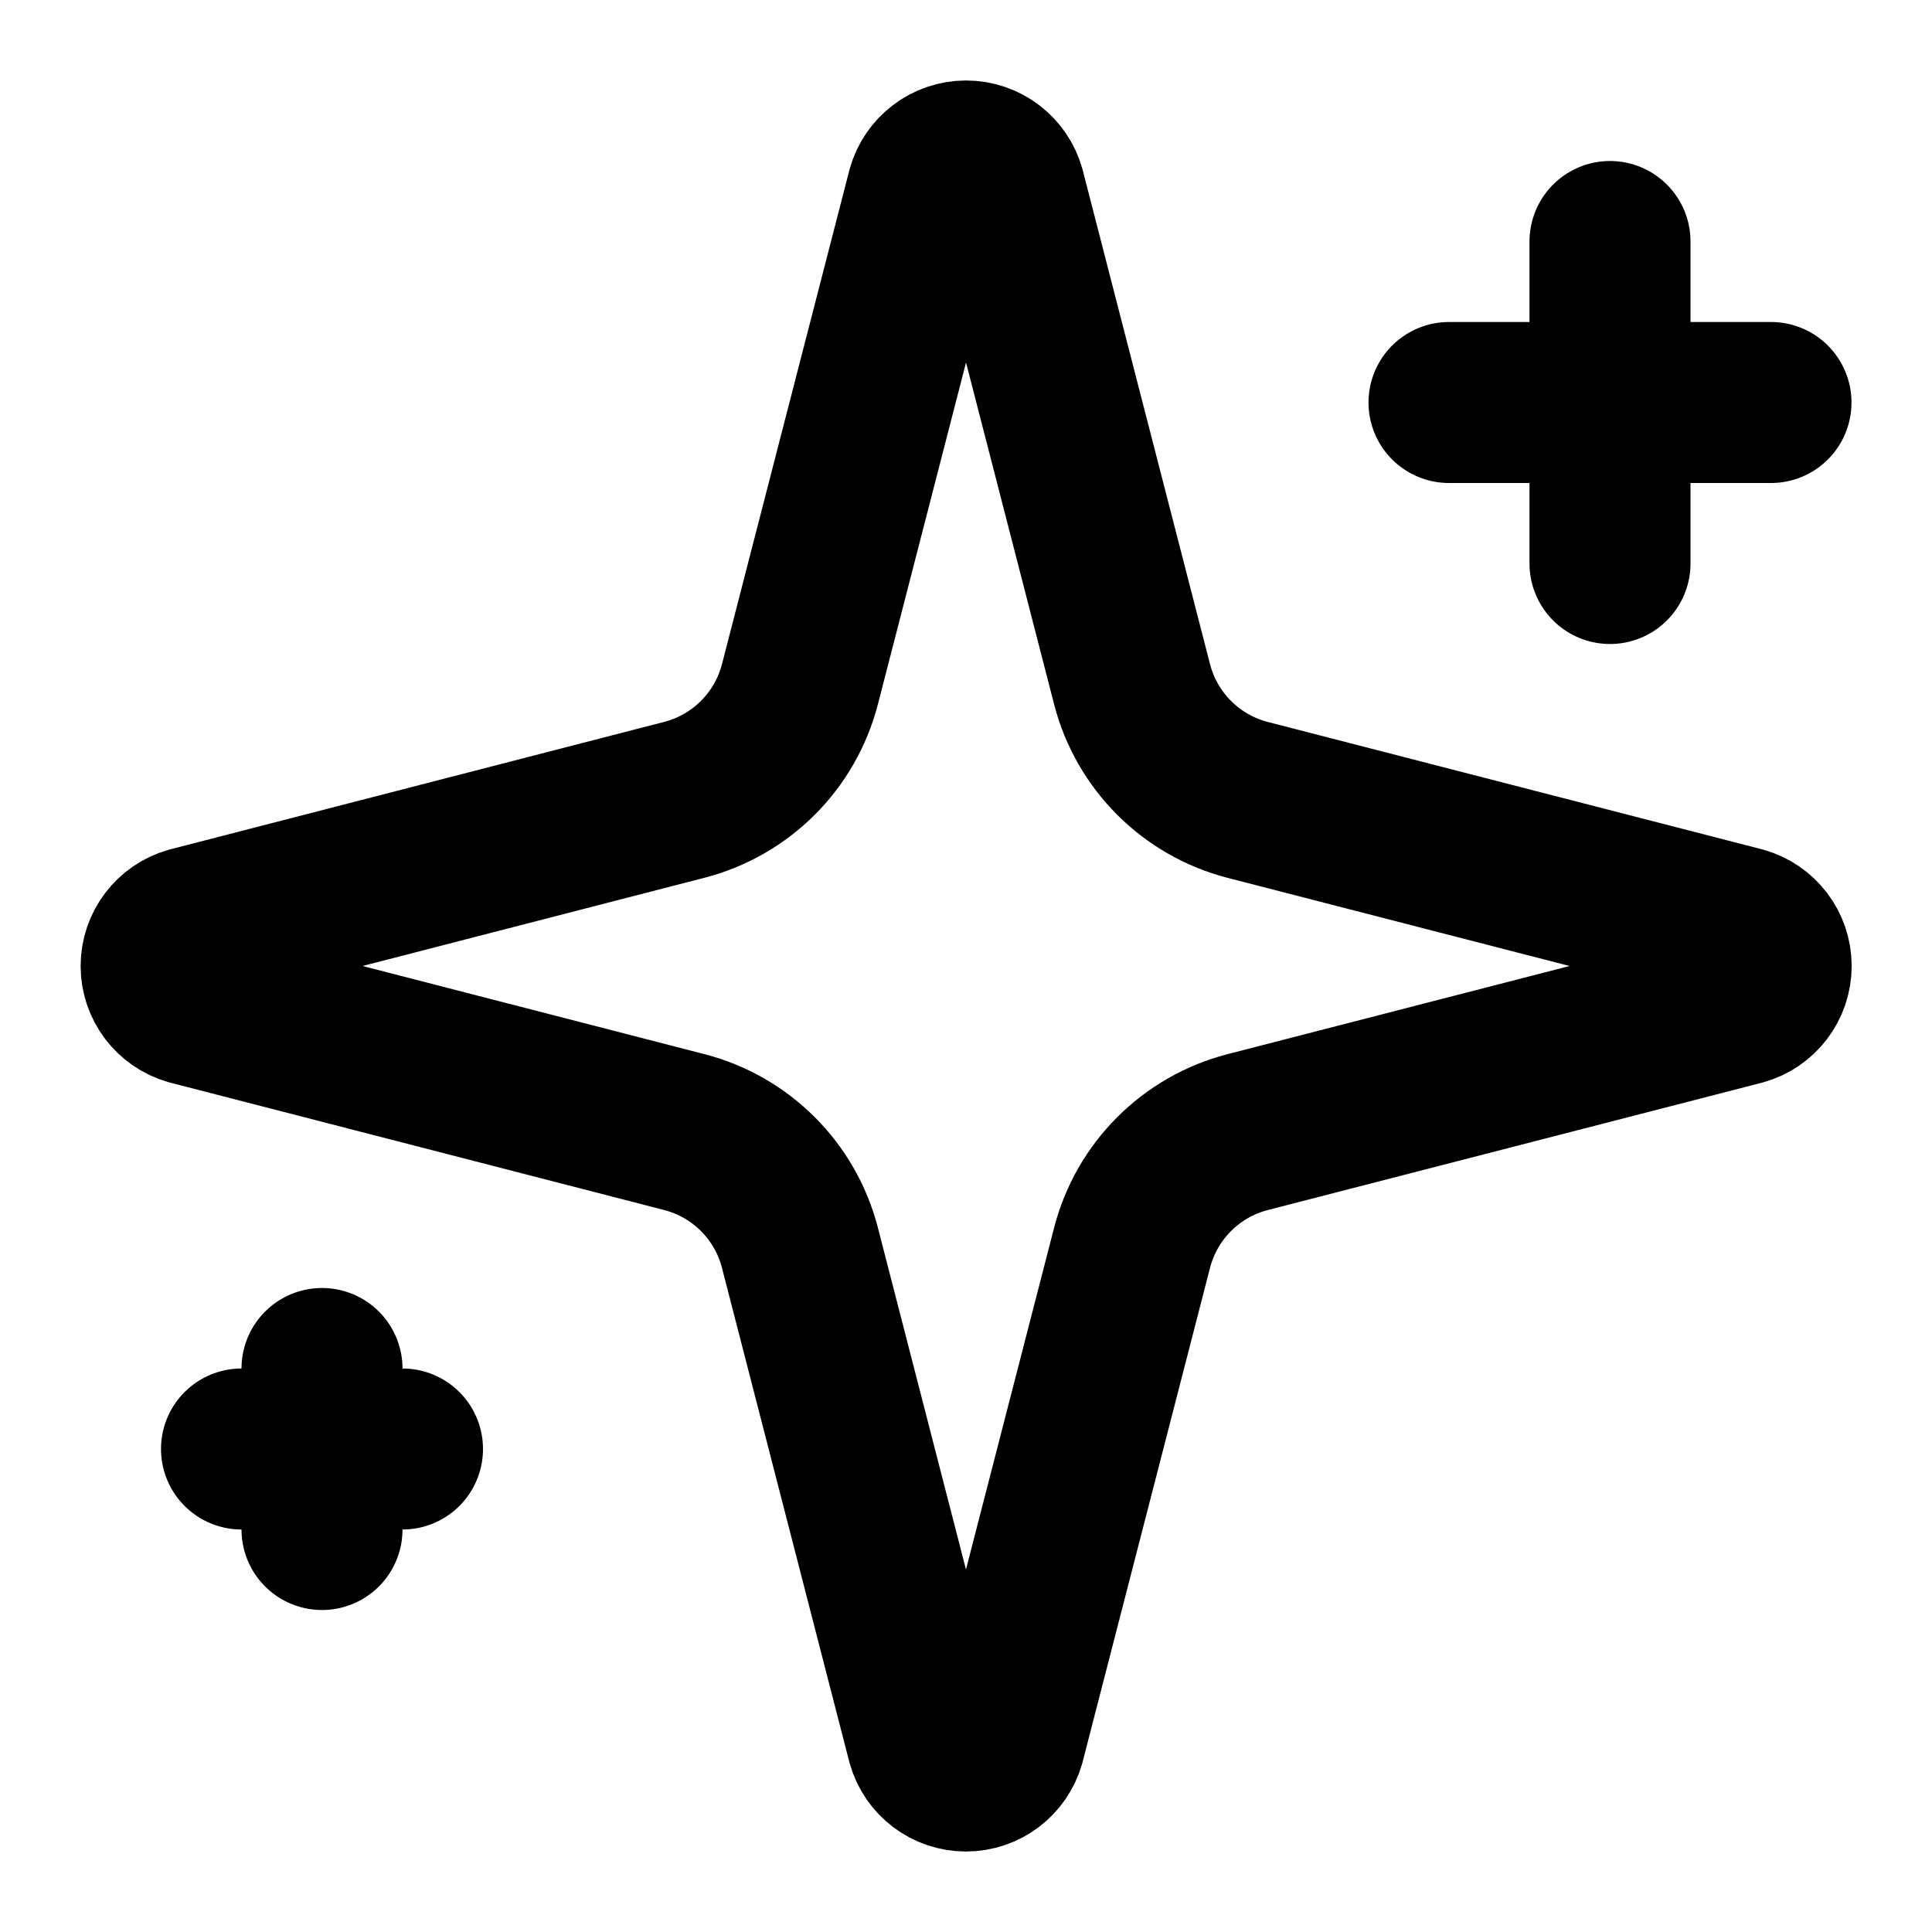
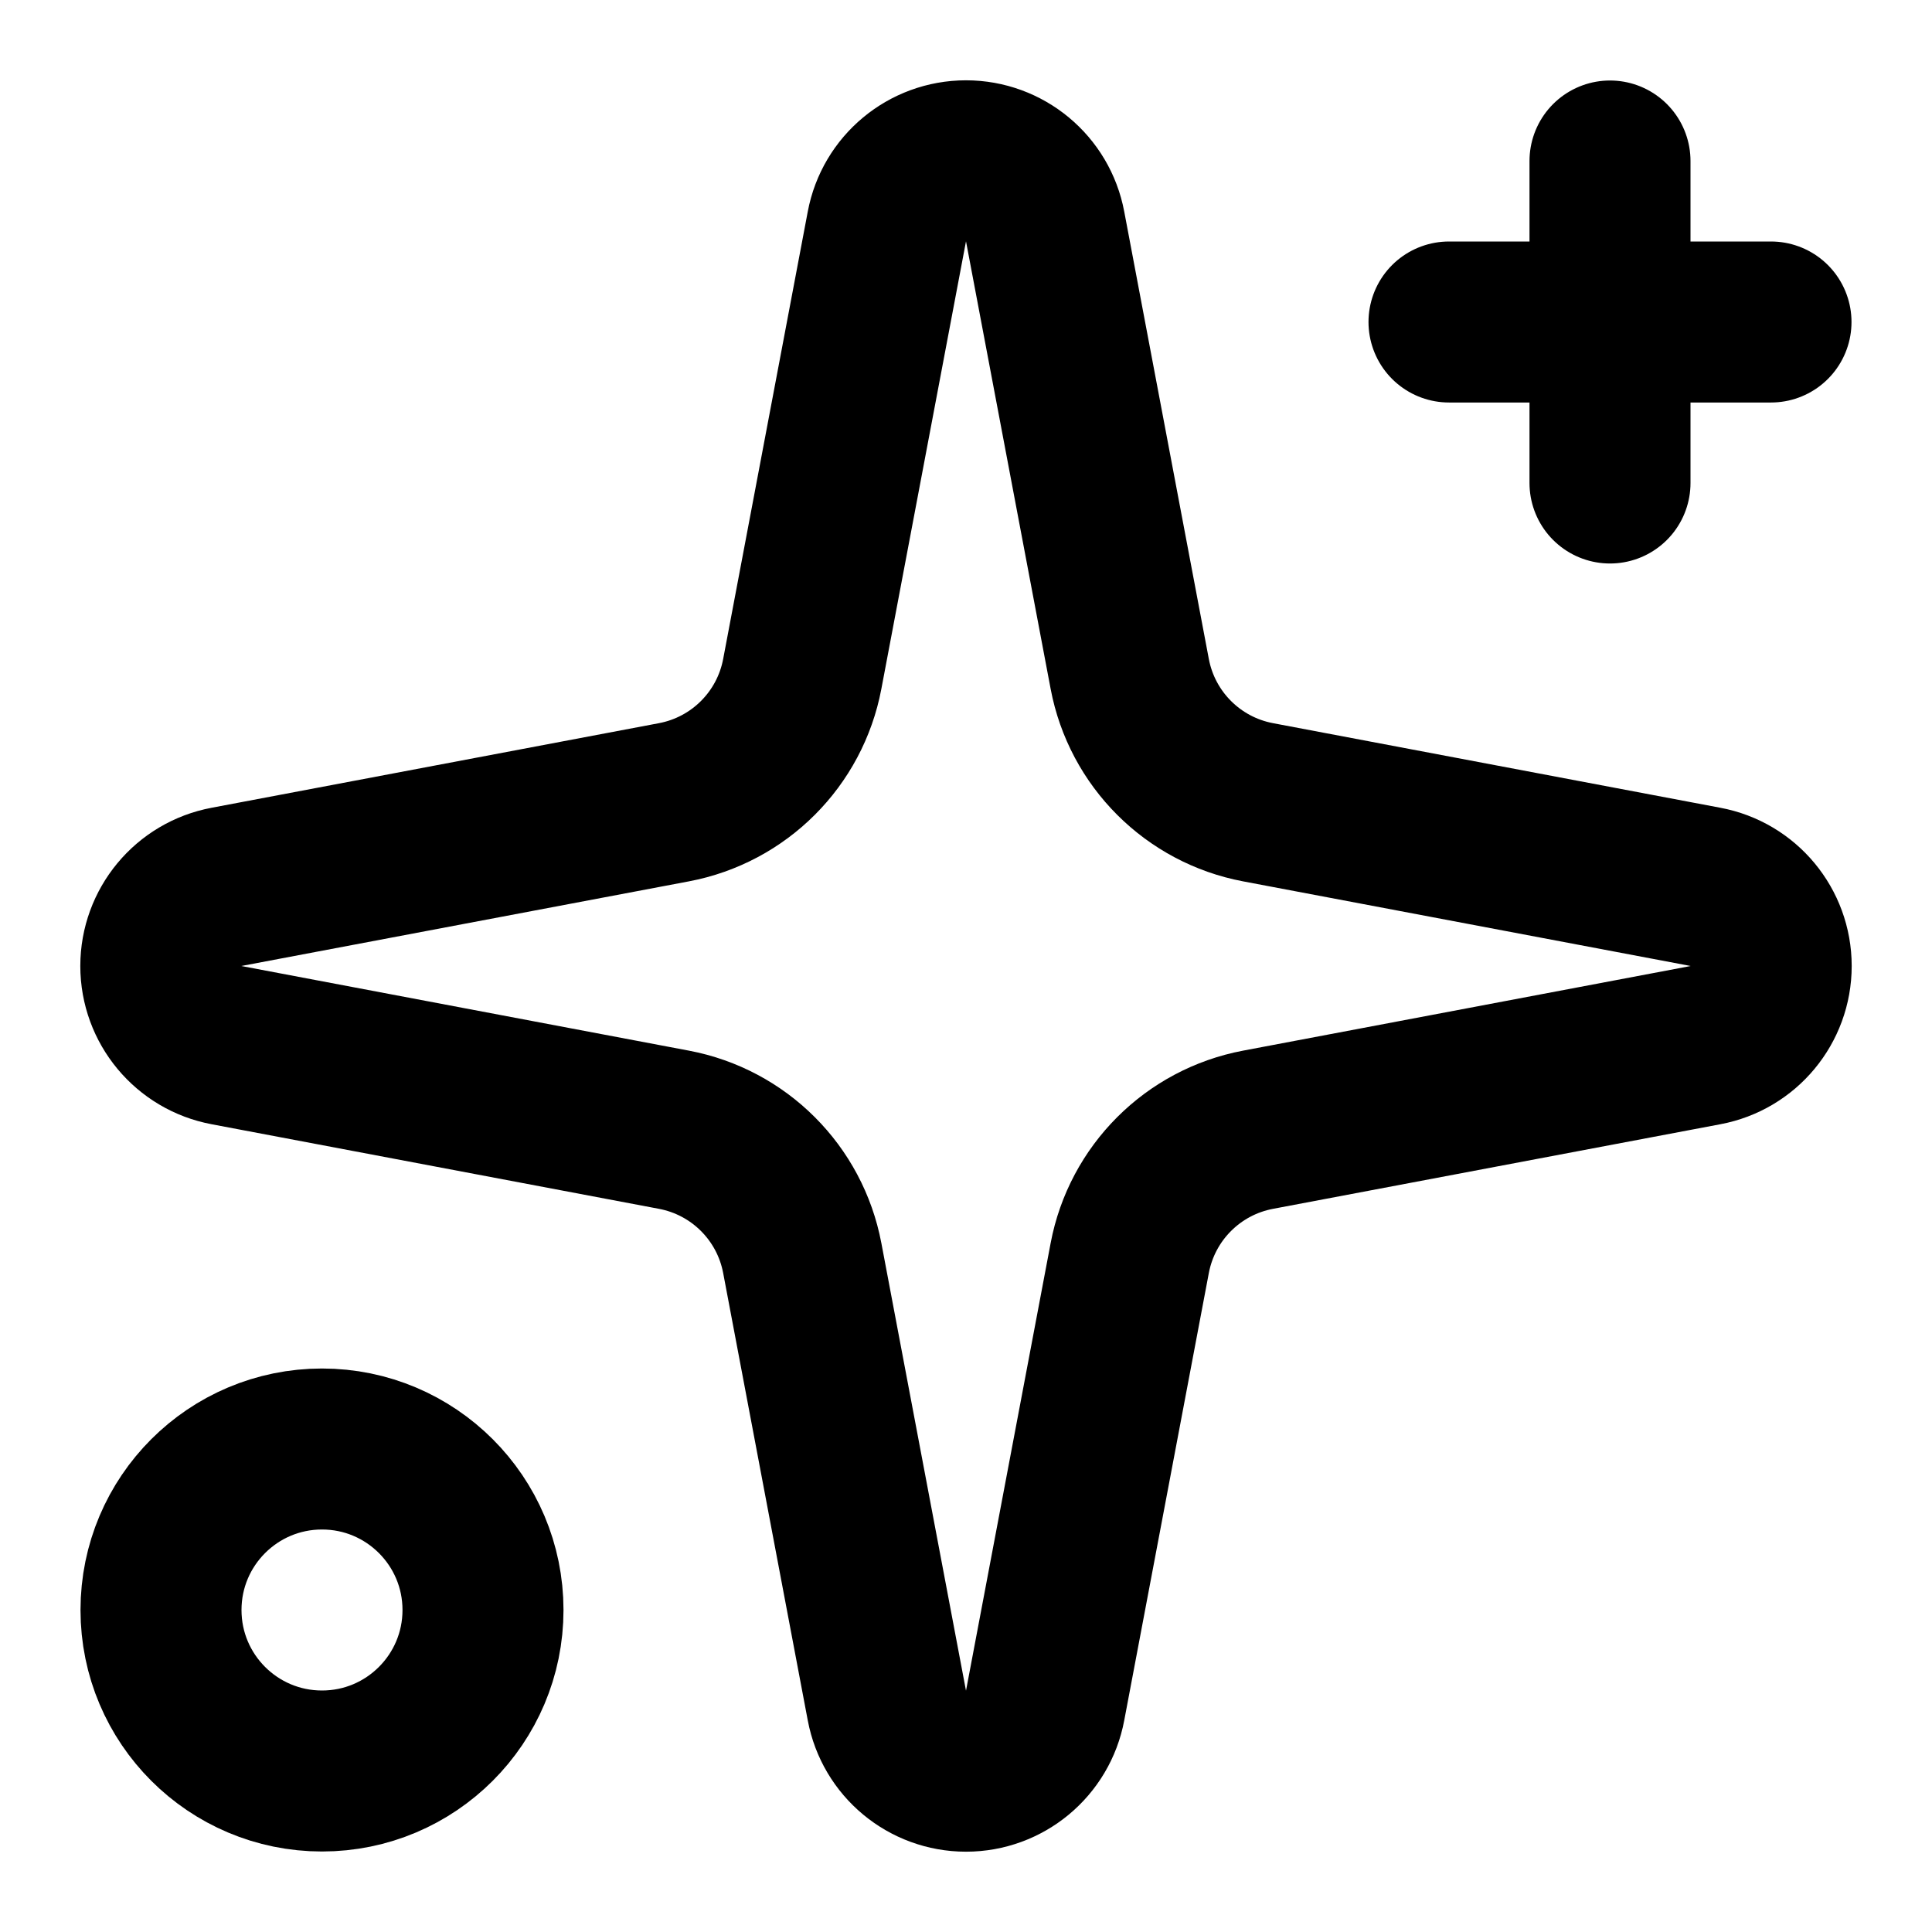
<svg xmlns="http://www.w3.org/2000/svg" width="24" height="24" fill="none" stroke="currentColor" stroke-linecap="round" stroke-linejoin="round" stroke-width="2" viewBox="0 0 24 24">
-   <path d="M9.937 15.5A2 2 0 0 0 8.5 14.063l-6.135-1.582a.5.5 0 0 1 0-.962L8.5 9.936A2 2 0 0 0 9.937 8.5l1.582-6.135a.5.5 0 0 1 .963 0L14.063 8.5A2 2 0 0 0 15.5 9.937l6.135 1.581a.5.5 0 0 1 0 .964L15.5 14.063a2 2 0 0 0-1.437 1.437l-1.582 6.135a.5.5 0 0 1-.963 0zM20 3v4M22 5h-4M4 17v2M5 18H3" />
+   <path d="M11.017 2.814a1 1 0 0 1 1.966 0l1.051 5.558a2 2 0 0 0 1.594 1.594l5.558 1.051a1 1 0 0 1 0 1.966l-5.558 1.051a2 2 0 0 0-1.594 1.594l-1.051 5.558a1 1 0 0 1-1.966 0l-1.051-5.558a2 2 0 0 0-1.594-1.594l-5.558-1.051a1 1 0 0 1 0-1.966l5.558-1.051a2 2 0 0 0 1.594-1.594zM20 2v4M22 4h-4" />
+   <circle cx="4" cy="20" r="2" />
</svg>
